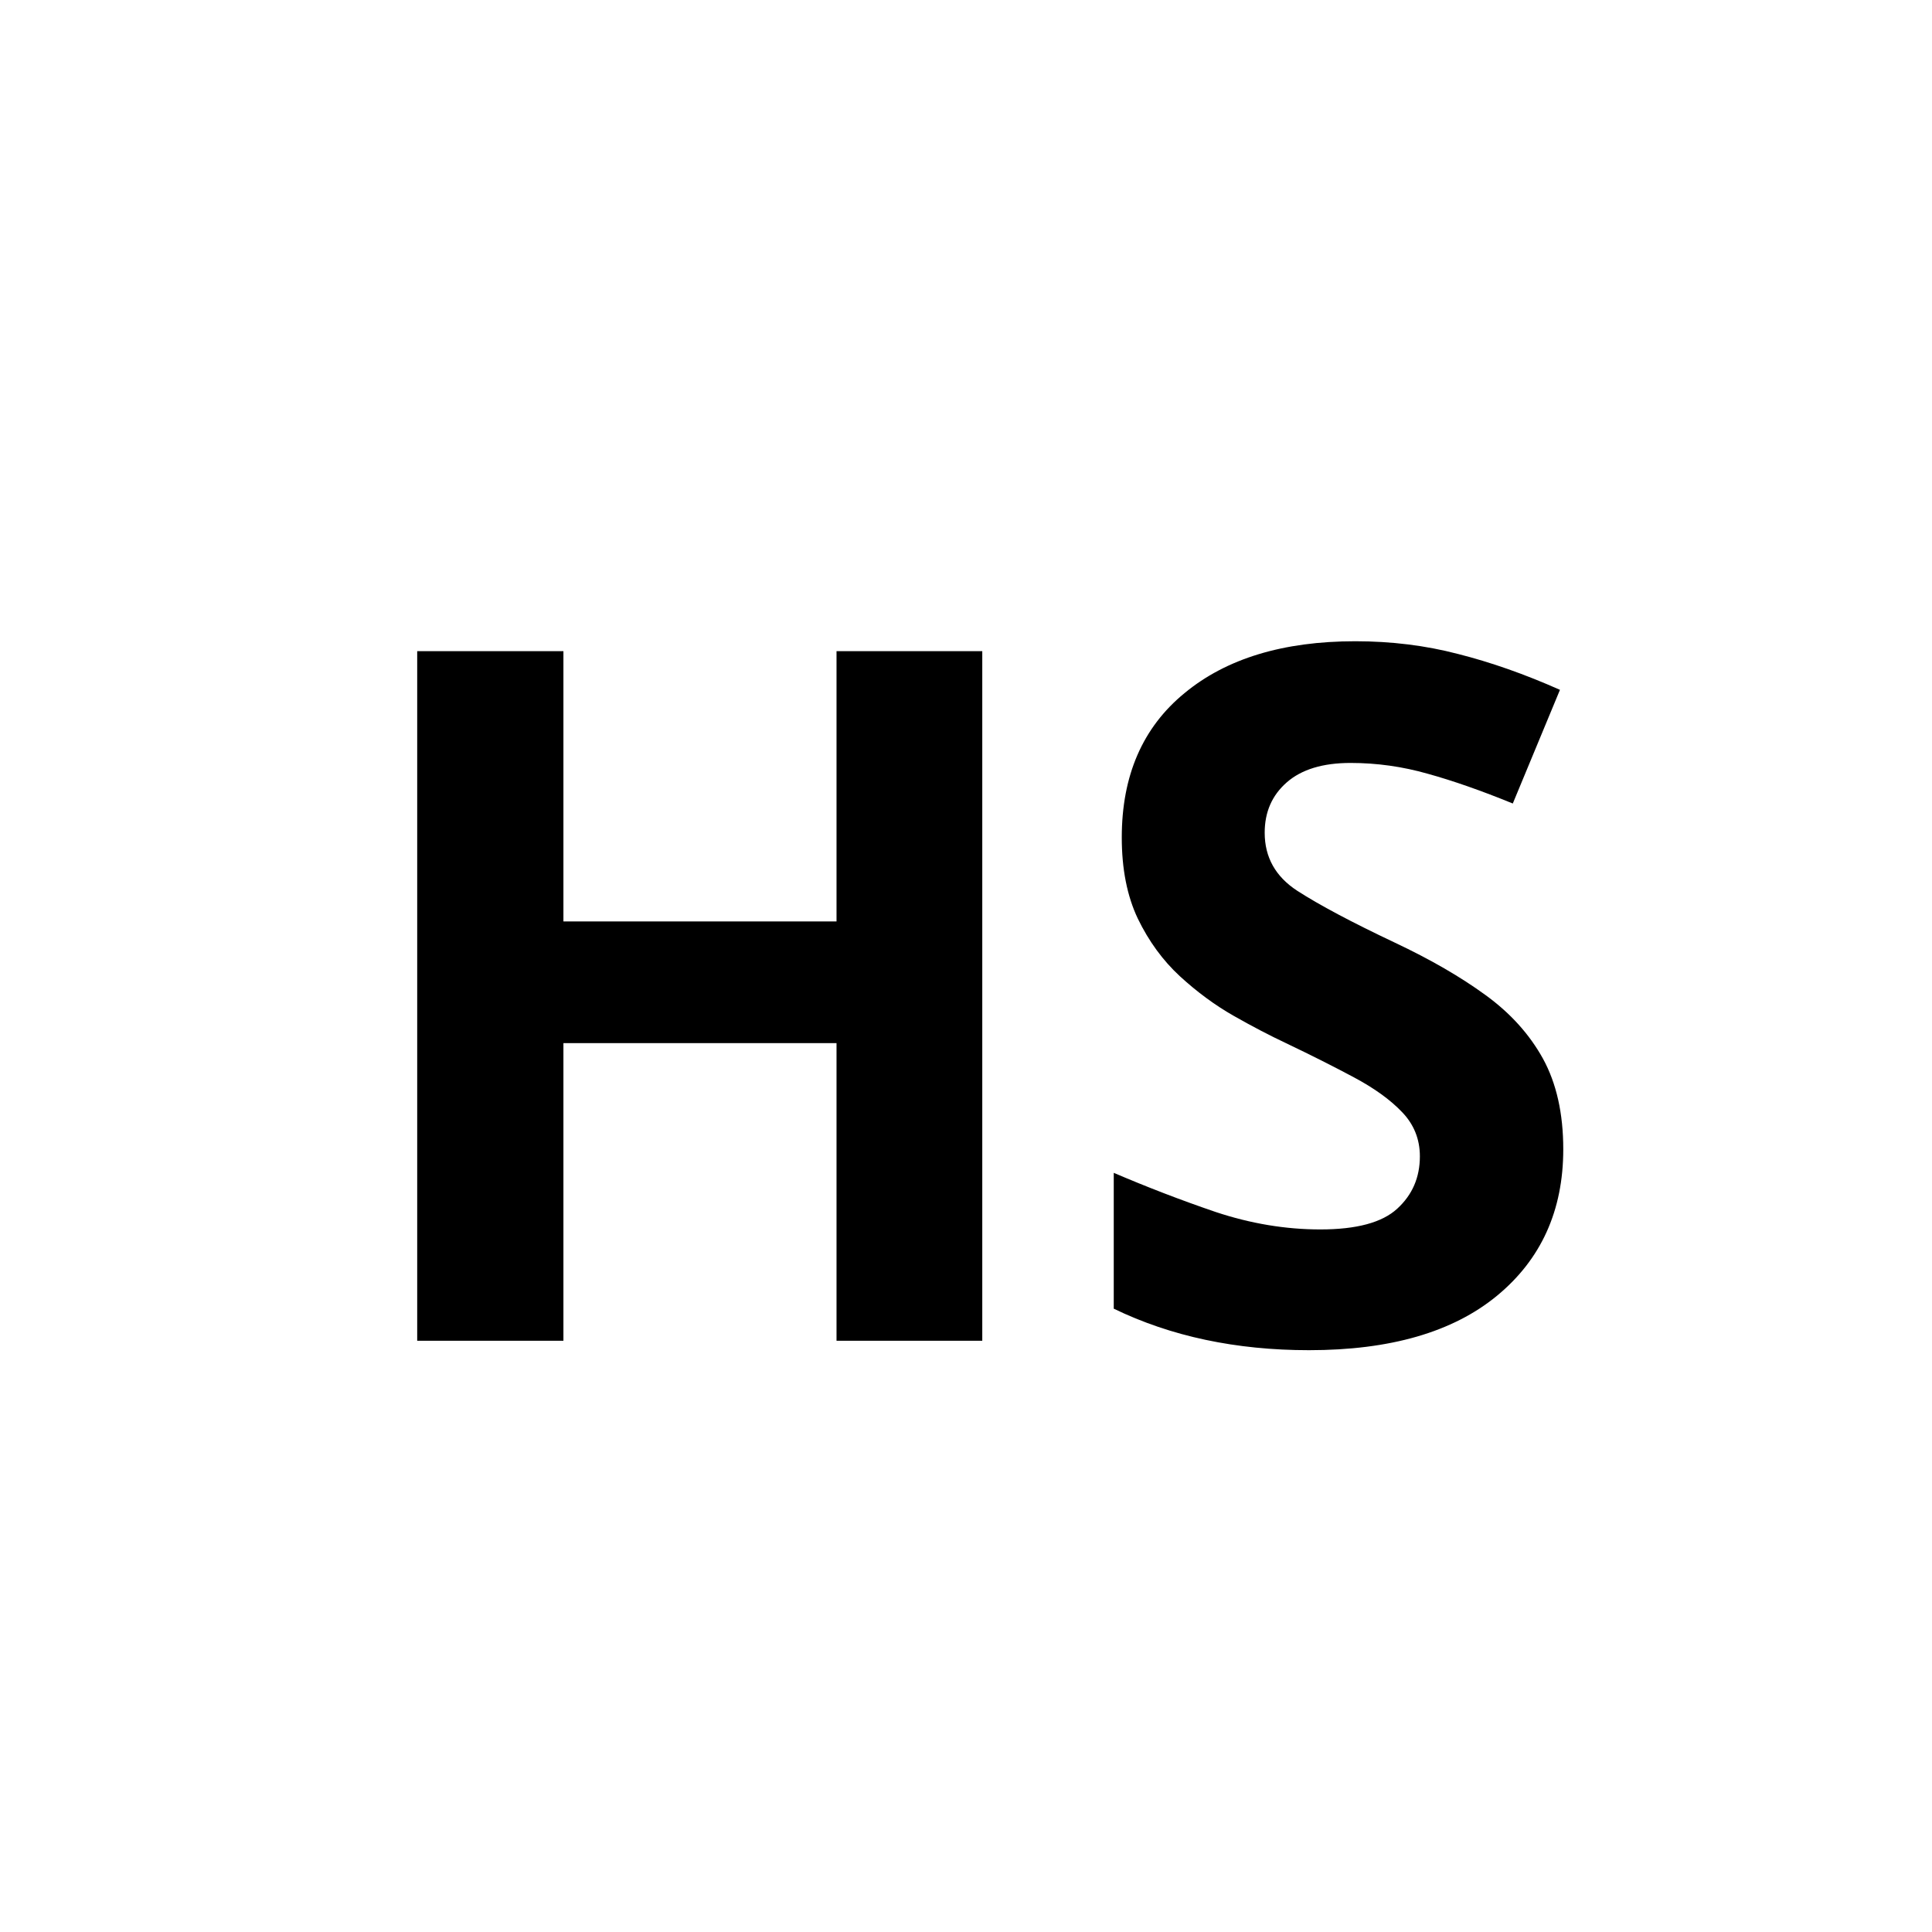
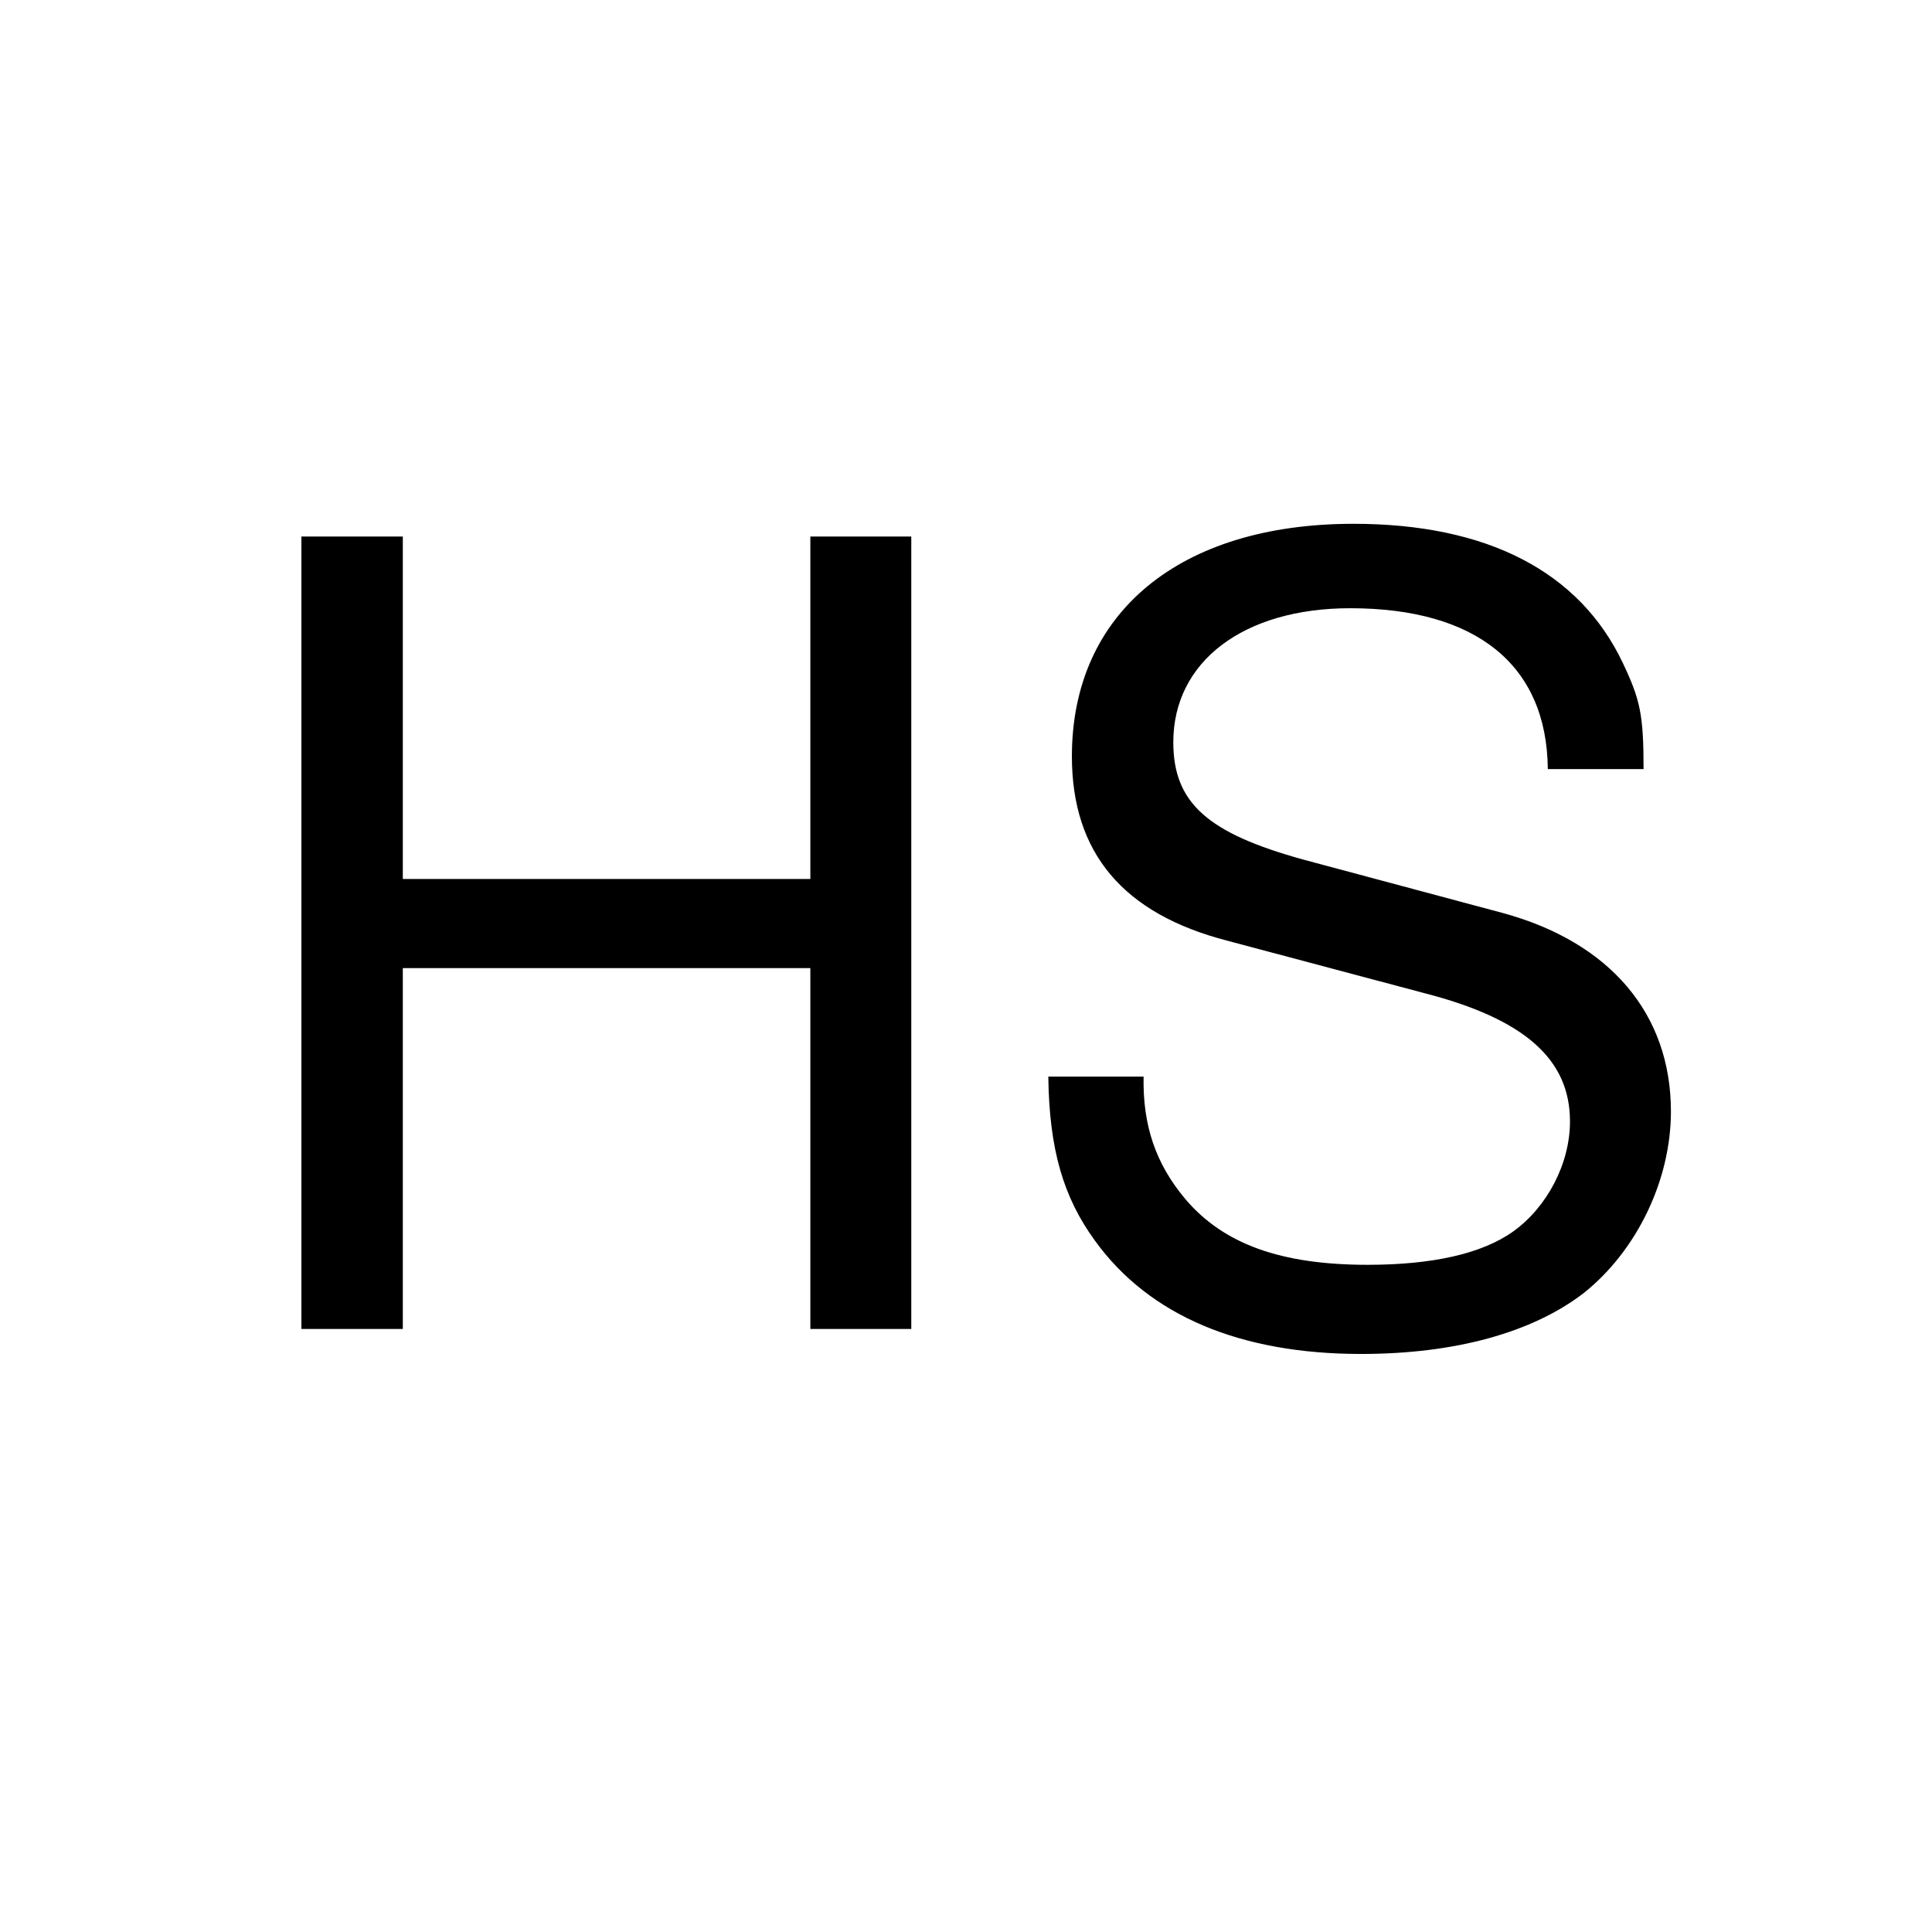
<svg xmlns="http://www.w3.org/2000/svg" width="64" height="64" viewBox="0 0 64 64">
-   <style>
-     .text {
-       font-family: 'Barlow', sans-serif;
-       font-weight: 700;
-       font-size: 32px;
-       fill: black;
-     }
-   </style>
-   <rect width="100%" height="100%" fill="white" />
-   <text x="50%" y="50%" text-anchor="middle" dominant-baseline="central" class="text">HS</text>
+   <rect width="64" height="64" fill="white" />
+   <text x="32" y="32" font-family="Helvetica Neue, Helvetica, Arial, sans-serif" font-size="36" text-anchor="middle" dominant-baseline="middle" fill="black">
+     HS
+   </text>
</svg>
